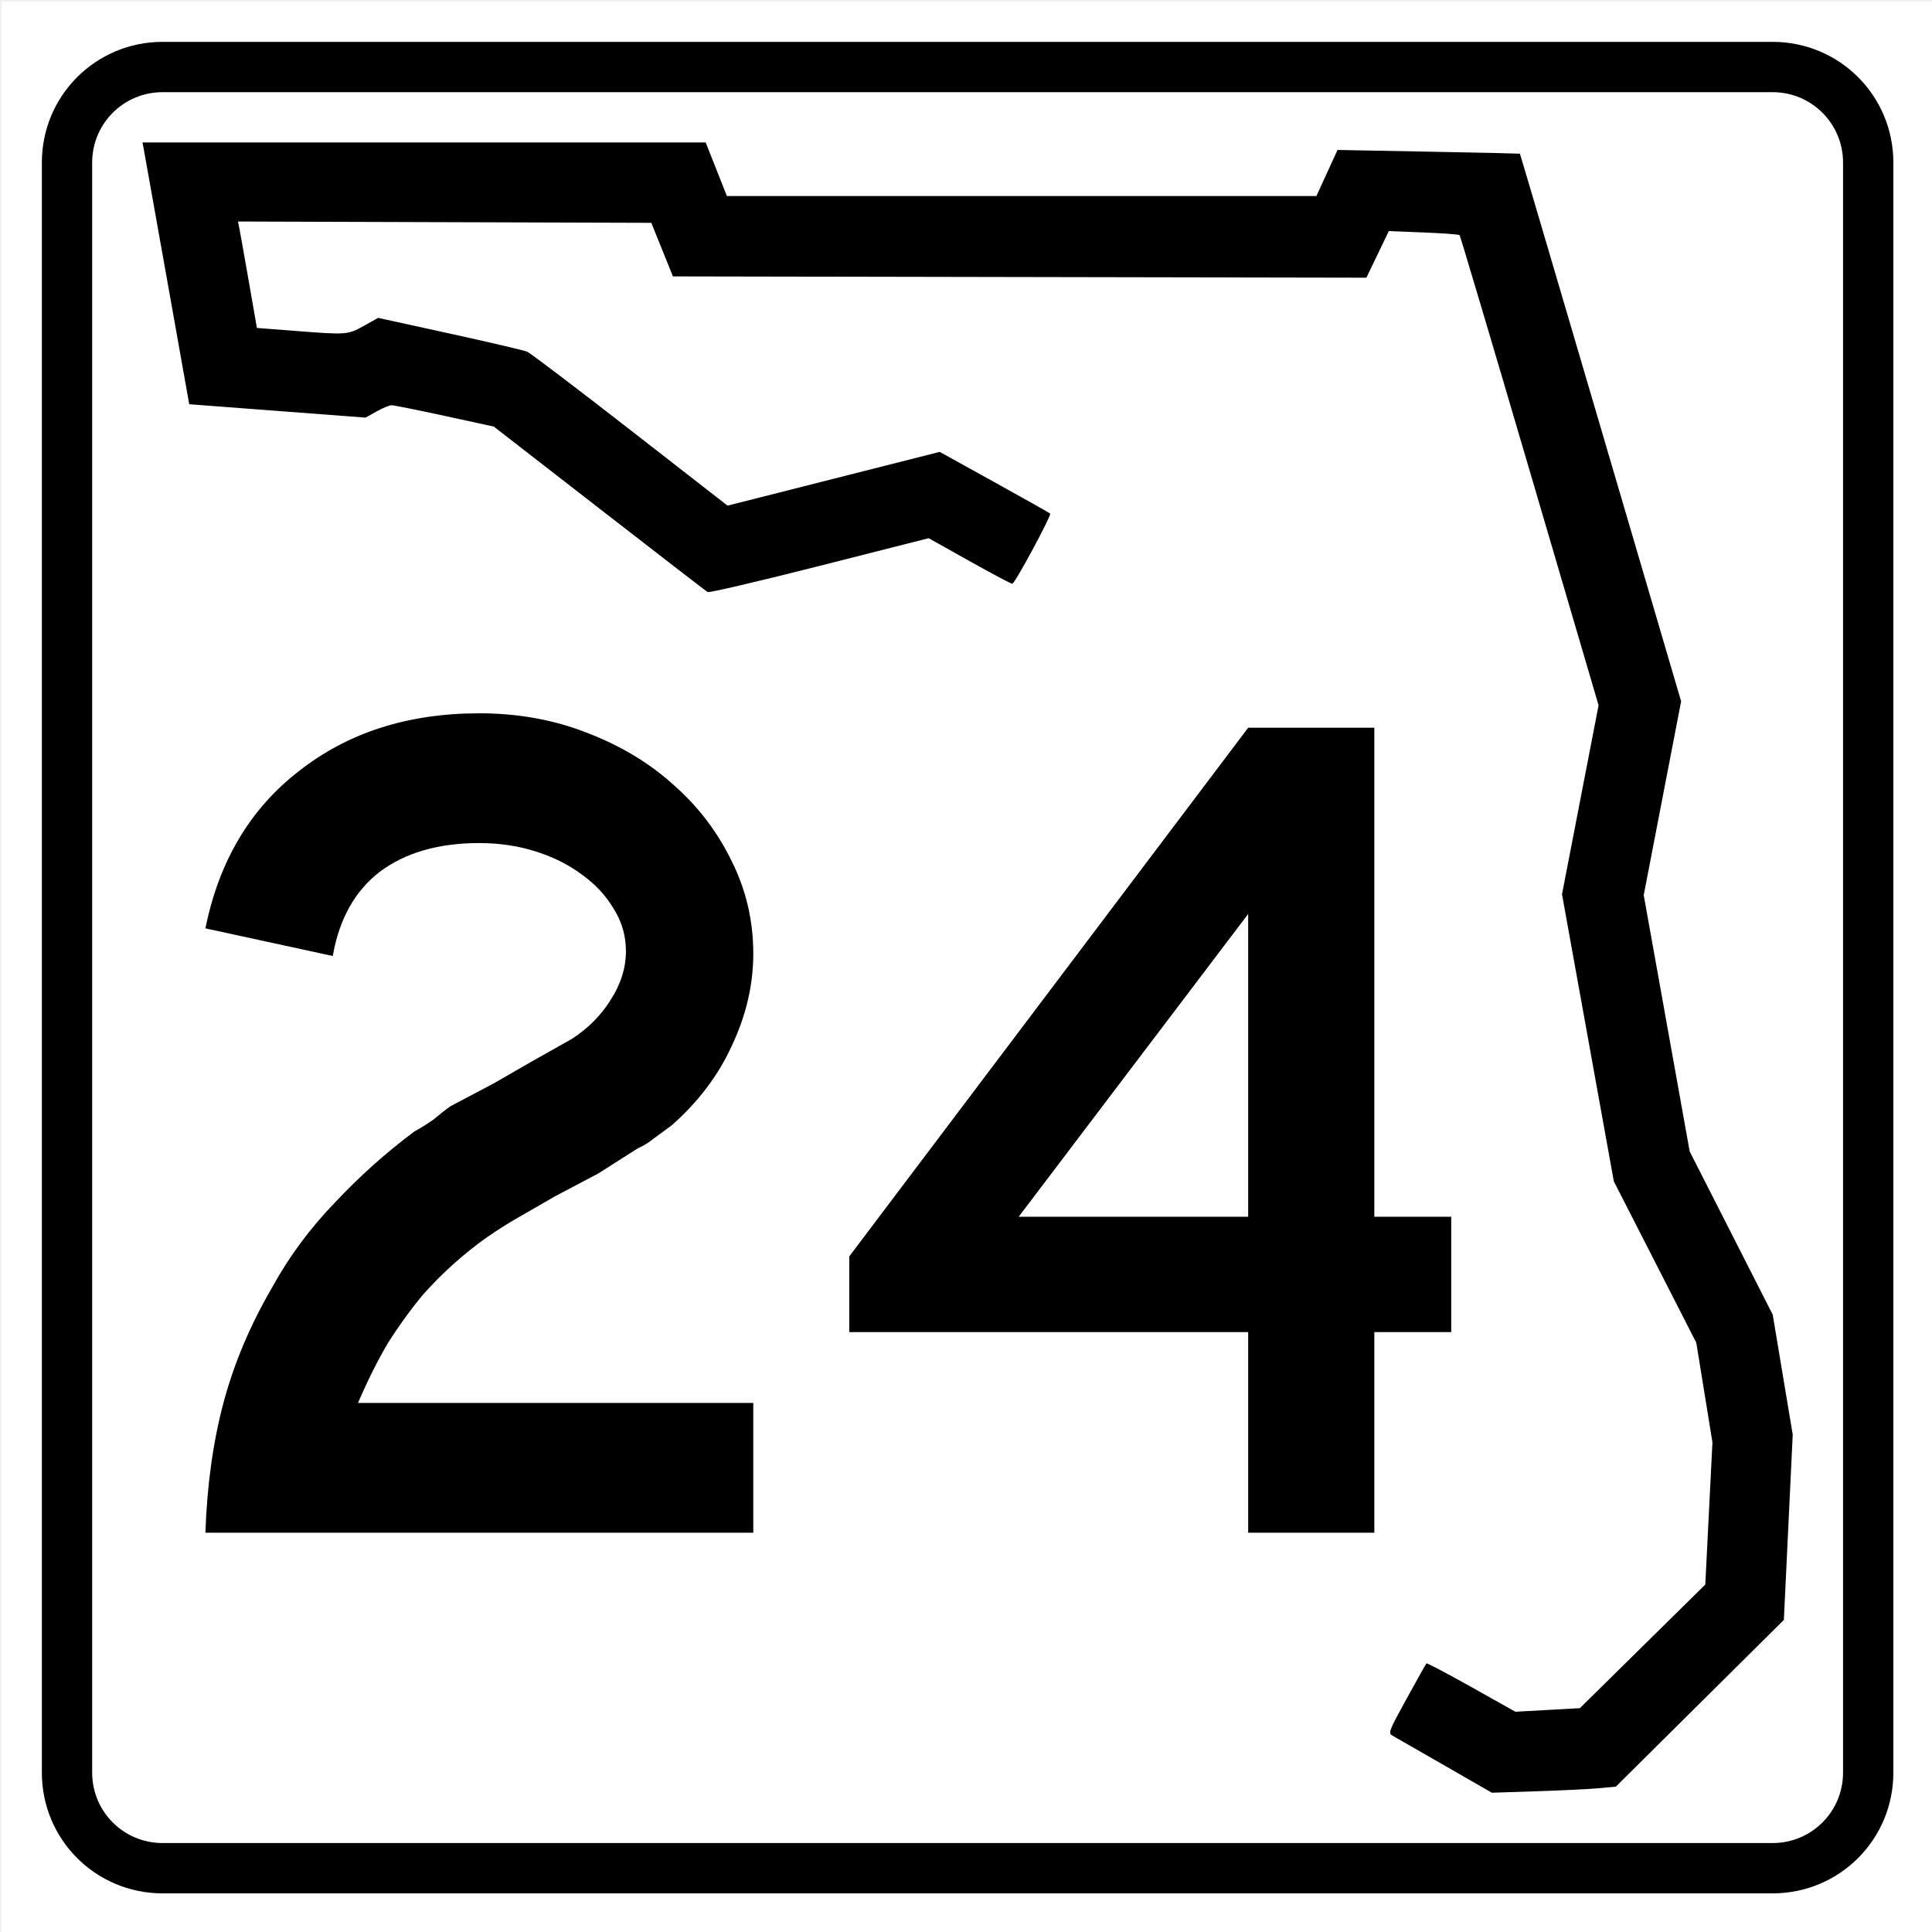
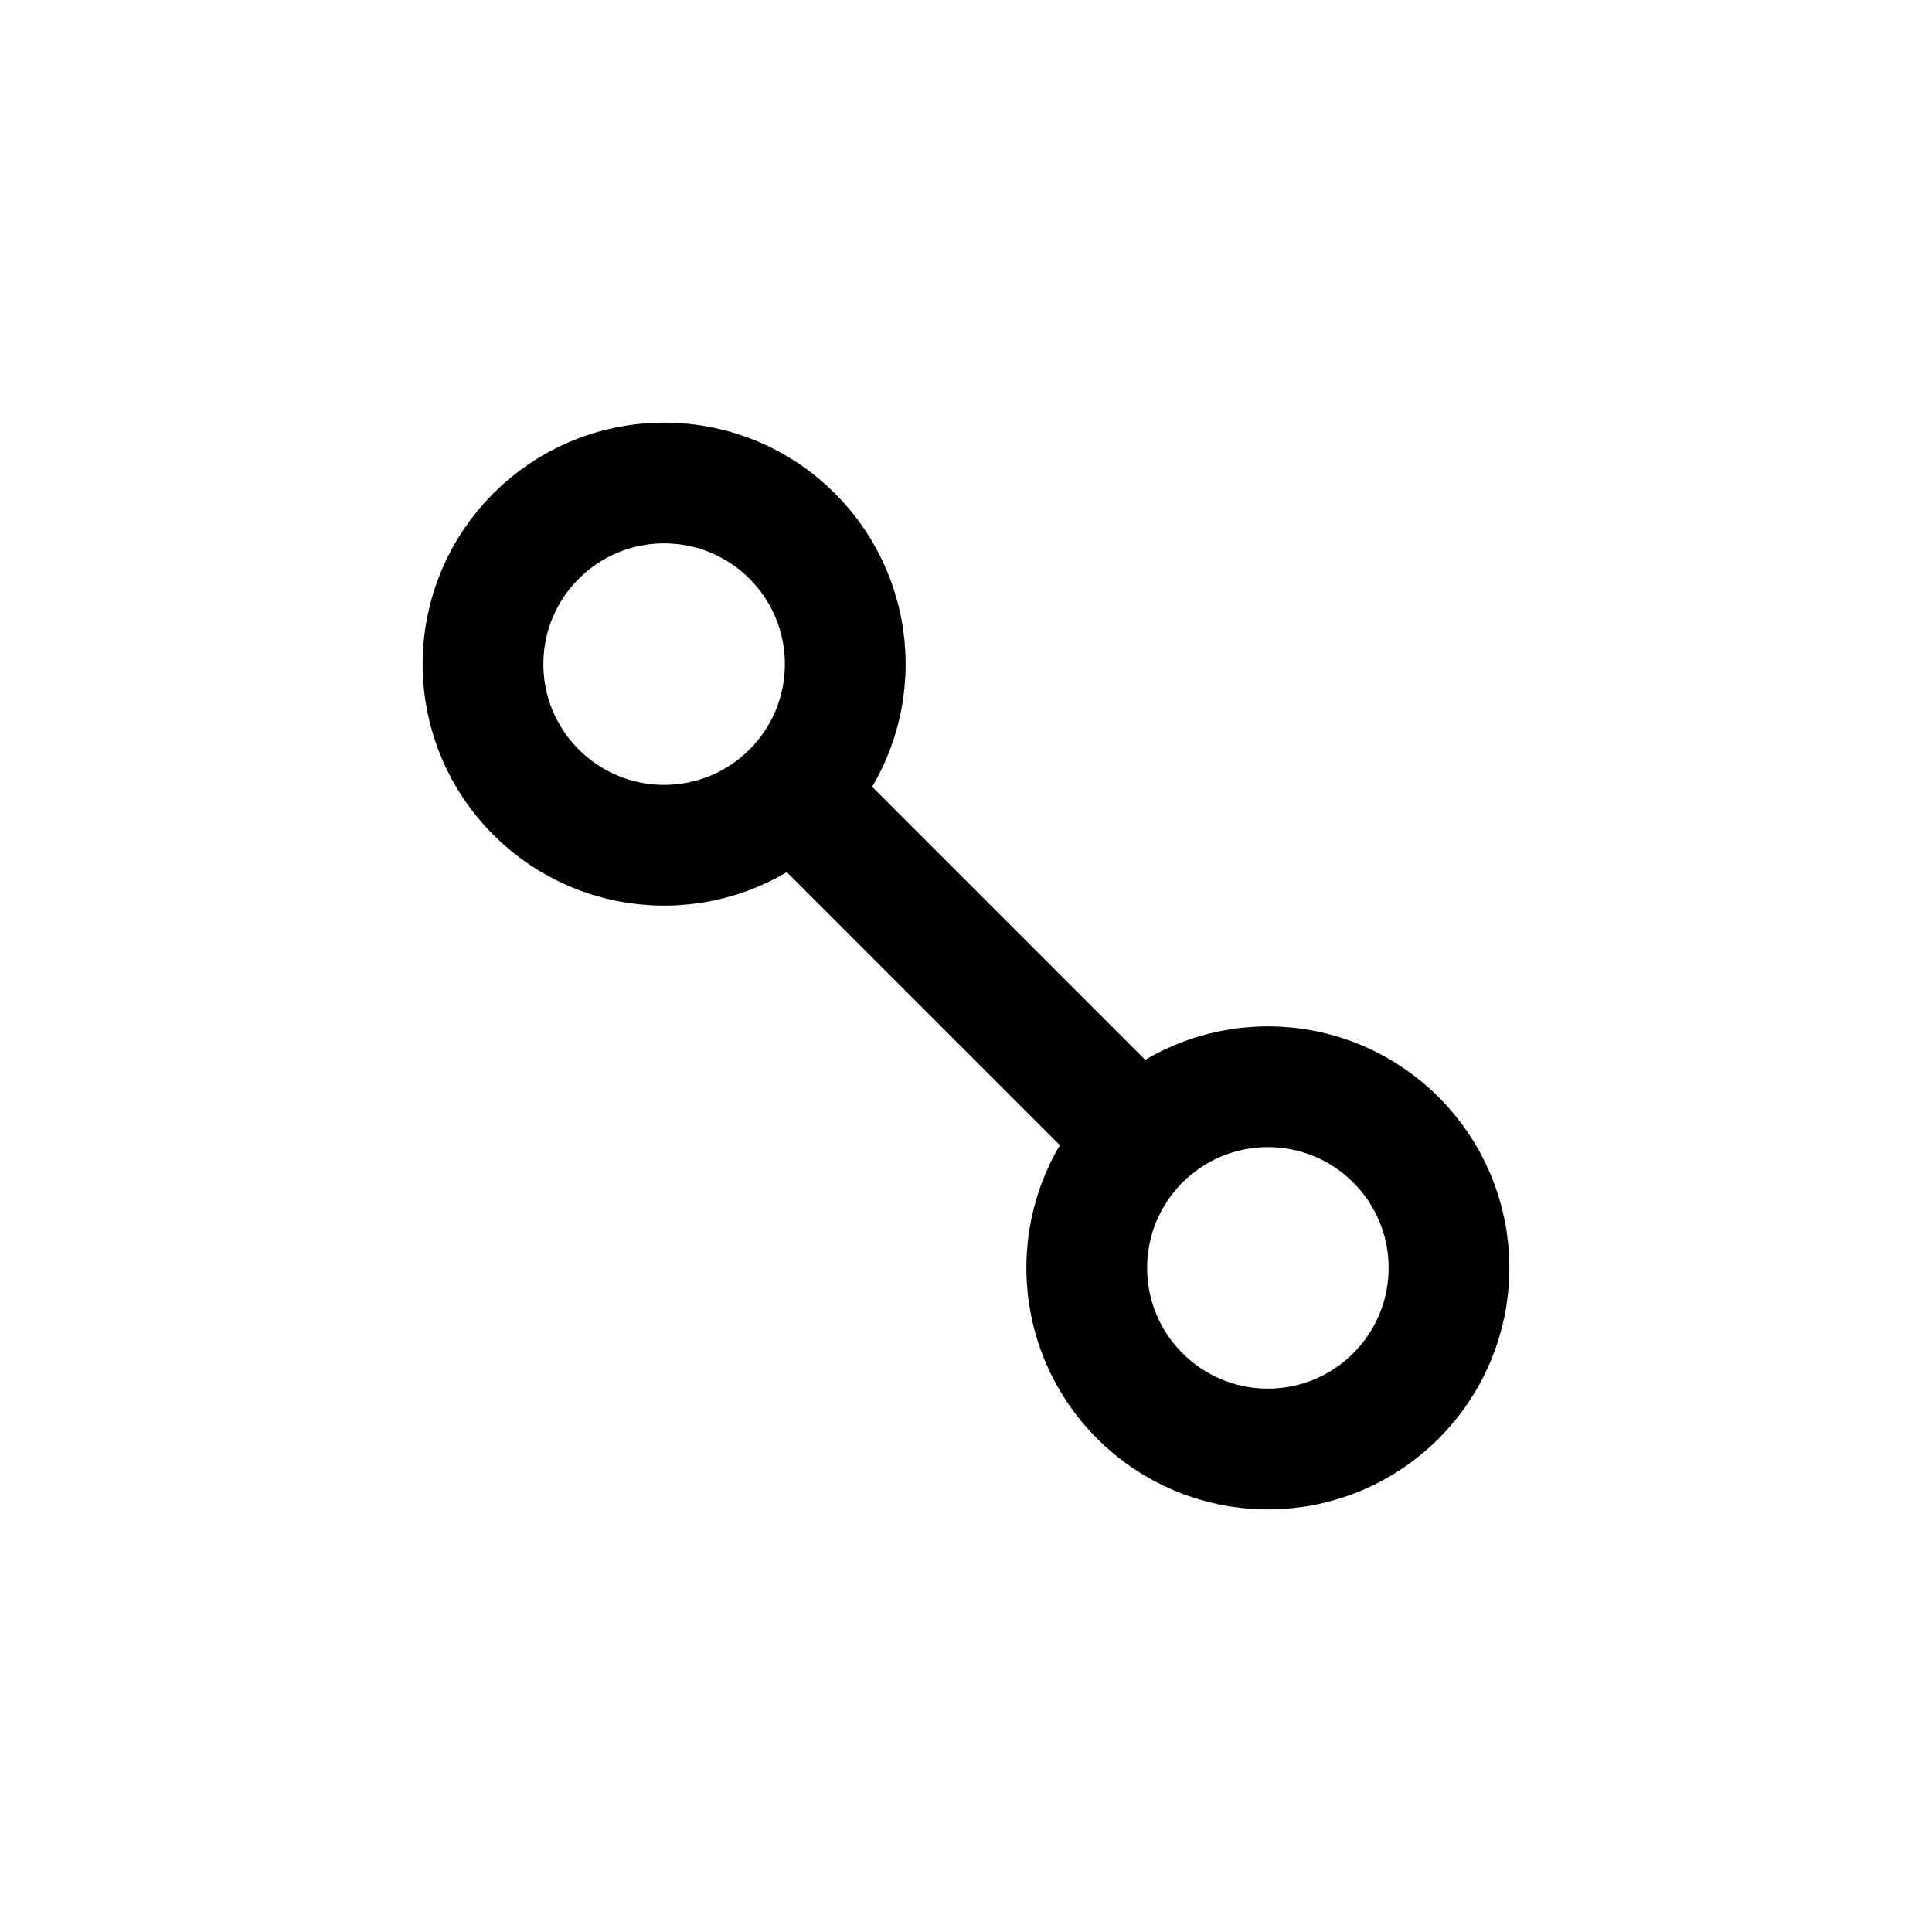
- <svg xmlns="http://www.w3.org/2000/svg" viewBox="0 0 600 600" width="600" height="600">
-   <rect fill="#fff" x=".5" y=".5" width="600" height="600" />
-   <path d="m50.5 13c-20.775 0-37.5 16.725-37.5 37.5v500c0 20.775 16.725 37.5 37.5 37.5h500c20.775 0 37.5-16.725 37.5-37.5v-500c0-20.775-16.72-37.5-37.5-37.5zm0 15.625h500c12.119 0 21.875 9.756 21.875 21.875v500c0 12.119-9.756 21.875-21.875 21.875h-500c-12.119 0-21.875-9.756-21.875-21.875v-500c0-12.119 9.756-21.875 21.875-21.875z" />
-   <path d="m448.87 548.44c-7.944-4.568-15.217-8.737-16.163-9.265-1.701-0.949-1.658-1.071 4.131-11.619 3.217-5.863 5.989-10.801 6.159-10.973 0.17-0.172 6.453 3.135 13.964 7.35l13.655 7.663 10.012-0.555 10.012-0.555 19.478-19.198 19.478-19.198 1.108-22.079 1.108-22.079-2.503-15.464-2.503-15.464-12.808-25.065-12.809-25.065-8.046-44.571-8.047-44.571 5.678-29.347 5.678-29.347-21.39-72.813c-11.765-40.047-21.566-72.991-21.78-73.208-0.214-0.217-5.247-0.588-11.183-0.823l-10.794-0.427-3.48 7.237-3.48 7.237-107.68-0.201-107.68-0.201-3.358-8.319-3.358-8.319-64.178-0.203-64.178-0.203 0.46 2.333c0.253 1.283 1.575 8.719 2.938 16.525l2.478 14.191 11.799 0.915c16.132 1.251 16.398 1.231 21.419-1.567l4.434-2.471 22.251 4.872c12.238 2.68 23.052 5.215 24.032 5.634 0.98 0.419 15.38 11.347 32.001 24.283l30.22 23.521 32.943-8.348 32.943-8.348 16.97 9.395c9.334 5.167 17.129 9.556 17.323 9.752 0.515 0.523-10.963 21.822-11.76 21.822-0.371 0-6.365-3.187-13.319-7.081l-12.645-7.081-33.916 8.611c-18.654 4.736-34.283 8.392-34.731 8.123-0.448-0.269-15.57-11.943-33.605-25.944l-32.791-25.455-15.252-3.315c-8.388-1.823-15.81-3.315-16.492-3.315-0.682 0-2.778 0.866-4.657 1.924l-3.417 1.924-27.387-2.078-27.387-2.078-6.844-38.468c-3.764-21.158-7.031-39.449-7.258-40.647l-0.414-2.179h87.454 87.454l3.295 8.319 3.295 8.319h91.538 91.538l3.277-7.157 3.277-7.157 28.261 0.532c15.544 0.292 28.315 0.572 28.382 0.621 0.066 0.049 11.359 38.337 25.095 85.085l24.974 84.996-5.808 30.096-5.807 30.096 7.136 39.796 7.136 39.796 12.895 25.348 12.895 25.348 3.106 18.622 3.106 18.622-1.378 28.777-1.378 28.777-26.09 25.889-26.09 25.889-5.198 0.486c-2.859 0.268-11.522 0.692-19.251 0.944l-14.053 0.458z" />
-   <path d="m63.791 476q0.746-22.015 5.597-40.299t15.299-36.194q7.836-14.179 19.403-26.119 11.567-12.313 24.627-22.015 3.358-1.866 5.97-3.731 2.612-2.239 5.224-4.104l13.433-7.09 12.313-7.09 11.94-6.716q7.463-4.851 11.94-11.94 4.851-7.463 4.851-15.299 0-7.09-3.731-13.06-3.731-6.343-10.075-10.821-5.97-4.478-14.179-7.09-8.209-2.612-17.537-2.612-19.03 0-30.97 8.955-11.567 8.955-14.552 26.119l-39.552-8.582q6.343-31.343 29.104-48.881 22.761-17.91 55.97-17.91 17.91 0 33.209 5.97 15.672 5.97 26.866 16.045 11.567 10.075 18.284 23.881 6.716 13.433 6.716 28.731 0 14.552-6.716 28.731-6.343 13.806-18.657 24.627-2.985 2.239-5.597 4.104-2.239 1.866-4.851 2.985l-12.313 7.836-13.433 7.09-12.313 7.09q-8.955 5.224-16.045 11.194-6.716 5.597-12.687 12.313-5.597 6.716-10.821 14.925-4.851 8.209-9.328 18.657h122.76v40.299h-170.15z" />
-   <path d="m426.81 413.69v62.313h-39.179v-62.313h-123.88v-23.507l123.88-164.18h39.179v151.87h23.881v35.821h-23.881zm-39.179-129.85-71.269 94.03h71.269v-94.03z" />
+ <svg xmlns="http://www.w3.org/2000/svg" viewBox="0 0 64 64" width="512" height="512">
+   <rect width="64" height="64" fill="white" />
+   <g fill="none" stroke="black" stroke-width="4">
+     <circle cx="22" cy="22" r="6" />
+     <path d="M 26,26 38,38" />
+     <circle cx="42" cy="42" r="6" />
+   </g>
</svg>
